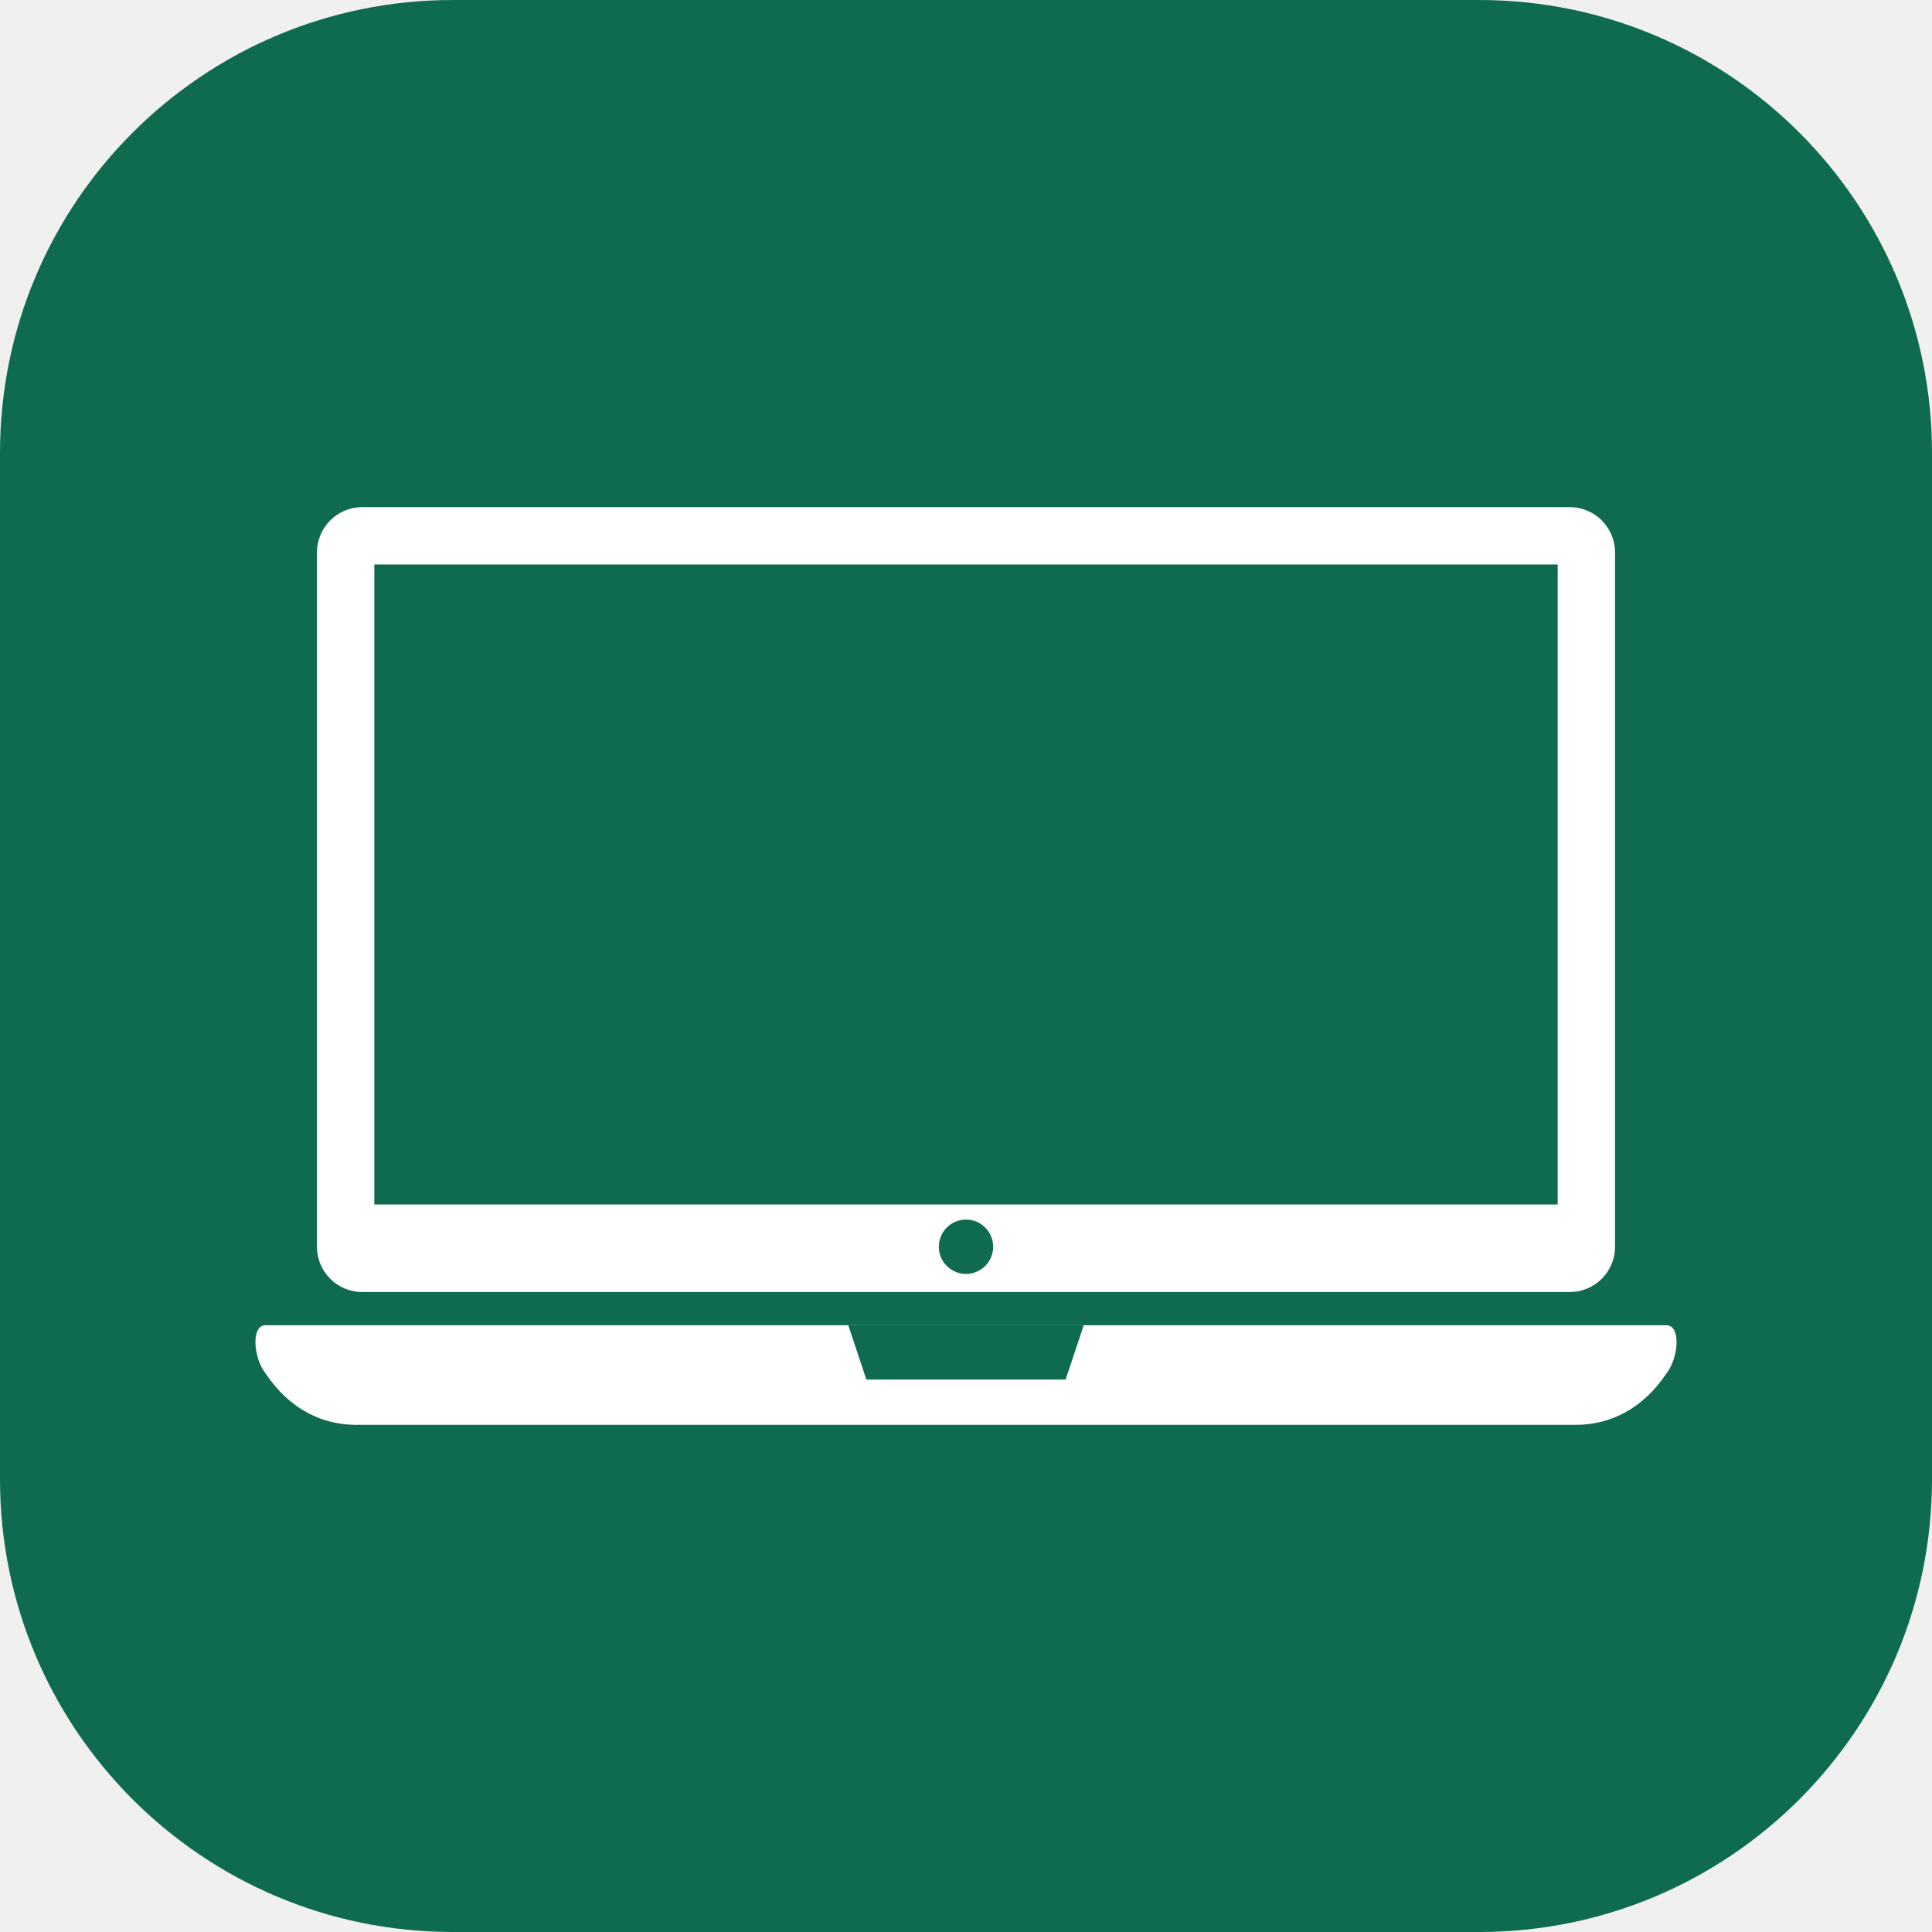
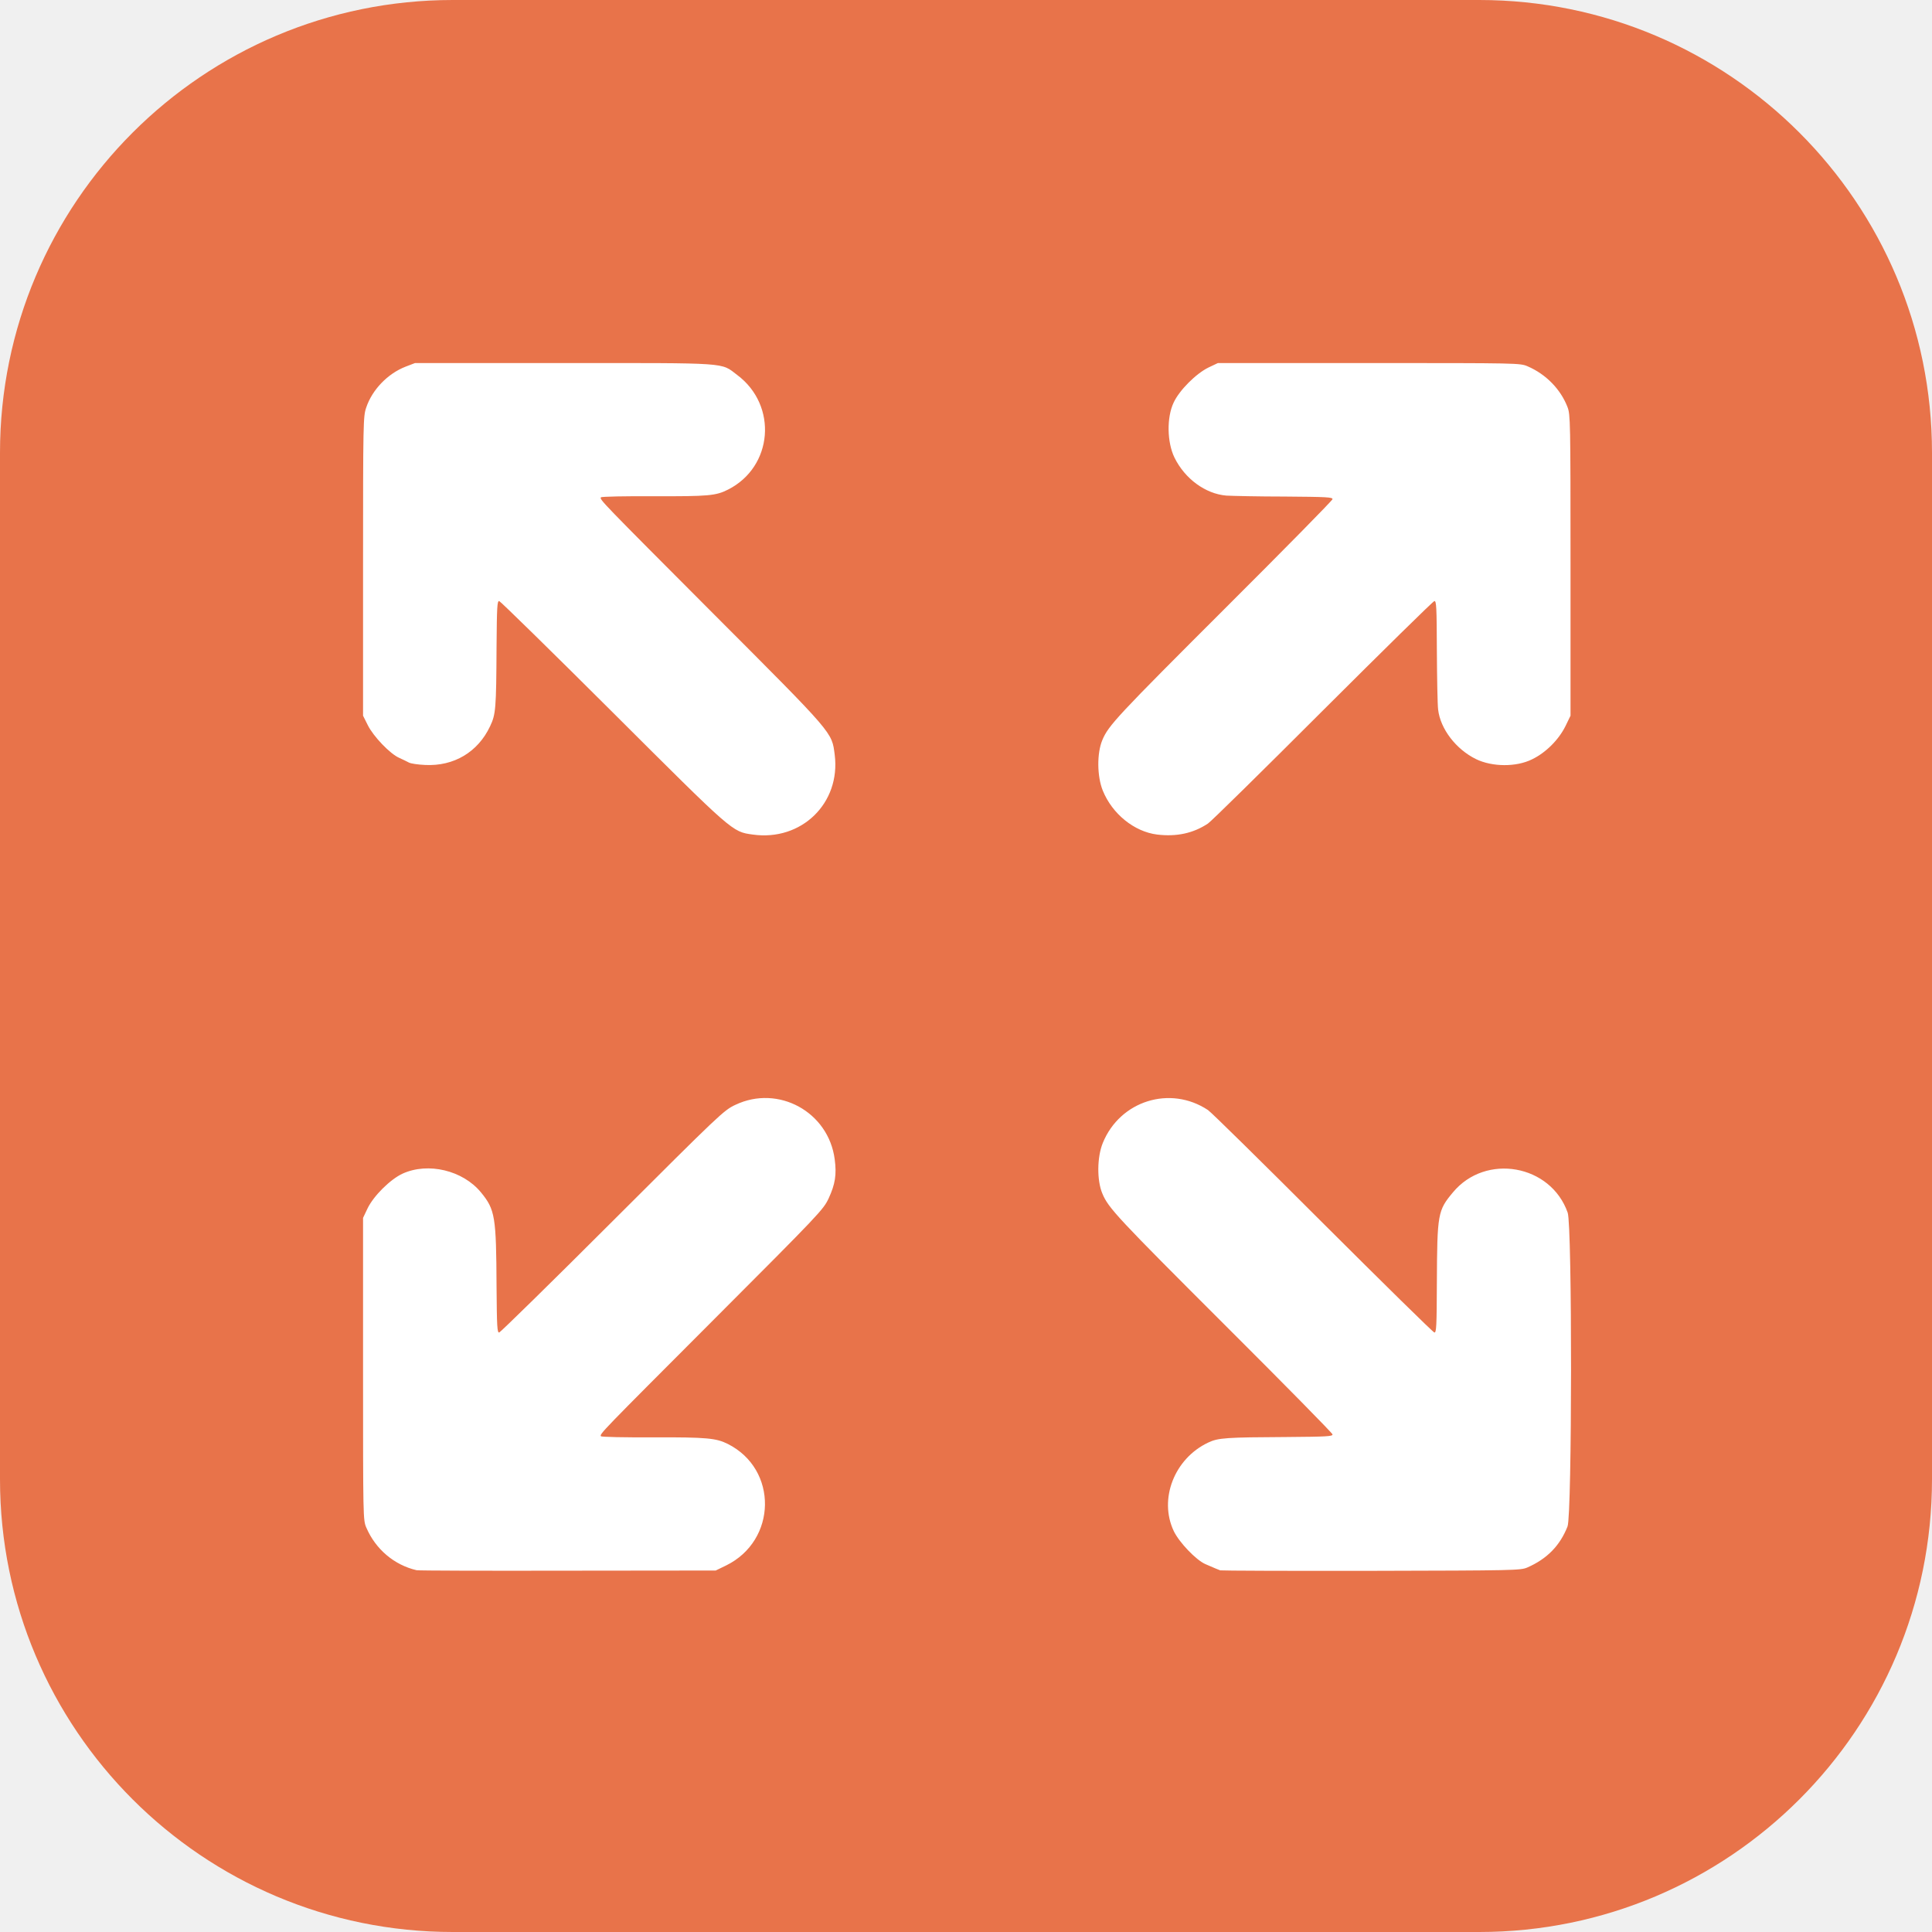
<svg xmlns="http://www.w3.org/2000/svg" viewBox="0 0 64 64">
-   <rect width="64" height="64" rx="15" fill="#0F6B4F" />
-   <g fill="#fff">
-     <path fill-rule="evenodd" d="M12 16.8h40a1.5 1.5 0 0 1 1.5 1.5v23a1.5 1.5 0 0 1-1.5 1.5H12a1.5 1.5 0 0 1-1.5-1.5v-23a1.5 1.5 0 0 1 1.5-1.5zM12.4 18.7v21.2h39.2V18.7z" />
-     <path d="M8.8 43.9h46.4c.5 0 .4 1.1 0 1.6-.8 1.2-1.9 1.7-3 1.7H11.8c-1.1 0-2.2-.5-3-1.7-.4-.5-.5-1.6 0-1.6z" />
-   </g>
-   <circle cx="32" cy="41.3" r=".9" fill="#0F6B4F" />
-   <path d="M28.1 43.9h7.8l-.6 1.8h-6.6z" fill="#0F6B4F" />
+   <rect width="64" height="64" rx="15" fill="#E8734A" />
+   <path fill="#fff" transform="translate(32 32) scale(0.05215) translate(-511.5 -511.5)" d="M162.5 895.3C148.3 892 136.5 882 130.6 868.3C128.5 863.5 128.5 862.5 128.5 767.5L128.5 671.5 L131.3 665.6C135.1 657.6 145.8 647 153.6 643.4C169.8 636 191.9 641.3 203.4 655.3C212.4 666.3 213.1 670.5 213.3 715.5C213.5 740.7 213.7 744.5 215 744.3C215.8 744.1 248.2 712.4 287 673.6C355.2 605.5 357.7 603.1 365 599.7C392.3 586.7 424.2 604.2 428.1 634.3C429.4 644 428.4 650.1 424.3 659C420.9 666.3 418.9 668.4 350.8 736.6C279.6 807.9 278.7 808.8 279.6 810.2C279.9 810.7 294.9 811 312.8 810.9C346.9 810.8 352.8 811.4 360.2 815.1C392.2 831.2 391.5 876.4 359.1 892.3L352.5 895.5 L258.5 895.6C206.8 895.7 163.6 895.6 162.5 895.3ZM673 895.4C671.4 894.8 669.7 894.1 663.5 891.4C657.6 888.8 646.9 877.6 643.5 870.5C633.8 850.1 643.9 824.3 665.4 814.2C671.7 811.2 676.7 810.9 715 810.7C741 810.5 744.5 810.3 744.3 809C744.1 808.1 713.8 777.3 676.9 740.5C607.4 671.1 601.9 665.2 598.1 656C594.6 647.7 594.7 633 598.4 623.9C609.3 597.1 641.2 587.1 665.2 603C667.3 604.4 700.1 636.7 738.2 674.8C776.3 712.8 808.1 744.1 809 744.3C810.3 744.5 810.5 740.6 810.6 712.5C810.8 668.7 811.2 666.8 820.8 655.3C841.6 630.2 883 637.6 893.7 668.2C896.6 676.6 896.5 859.9 893.6 867.5C888.8 879.7 880.6 888.1 868 893.6C863.7 895.4 860.2 895.5 769 895.7C717 895.8 673.8 895.6 673 895.4ZM376 428C362.9 426.2 363.8 426.9 287 350.3C248.2 311.6 215.8 279.9 215 279.7C213.7 279.5 213.5 283.3 213.3 308.5C213.1 348.3 212.8 351.6 209.2 359.2C201.5 375.6 186.2 384.7 168 383.8C163.3 383.6 158.6 382.9 157.5 382.2C156.4 381.6 153.7 380.3 151.5 379.3C145.7 376.8 135 365.6 131.5 358.5L128.5 352.5 L128.5 257.5C128.5 165.9 128.6 162.3 130.5 156.8C134.3 145.4 144.2 135.2 155.5 130.8L161.5 128.5 L256 128.5C362.3 128.5 355.5 128 366.2 136.1C392.1 155.5 388.9 194.5 360.3 208.9C352.6 212.8 347.9 213.2 313.3 213.1C295.1 213 279.9 213.3 279.6 213.8C278.7 215.2 279.5 216 350.7 287.4C428.1 364.9 426.2 362.8 428.1 377.3C432 408 407 432.4 376 428ZM632.9 428C618.4 426.2 604.4 414.9 598.4 400.1C594.7 391 594.6 376.3 598.1 368C601.9 358.8 607.4 352.9 676.9 283.5C713.8 246.7 744.1 215.9 744.3 215C744.5 213.7 740.9 213.5 714 213.3C697.2 213.3 680.5 212.9 676.9 212.7C663.6 211.6 650.5 202 643.9 188.5C639.2 178.8 638.9 163.1 643.4 153.6C647 145.8 657.7 135.1 665.6 131.3L671.5 128.5 L767.5 128.5C862.5 128.5 863.5 128.5 868.3 130.6C879.9 135.6 889.2 145.1 893.6 156.5C895.4 161.3 895.5 165.1 895.5 257L895.5 352.5 L892.3 359.1C888 367.8 879.8 376 871.1 380.2C861.1 385.2 845.8 385.1 835.5 380.1C822.8 373.9 812.8 360.9 811.4 348.6C811 345.5 810.7 328.7 810.6 311.3C810.5 283.3 810.3 279.5 809 279.7C808.1 279.9 776.3 311.2 738.2 349.2C700.1 387.3 667.3 419.6 665.2 421C655.9 427.2 645.2 429.5 632.9 428Z" />
</svg>
